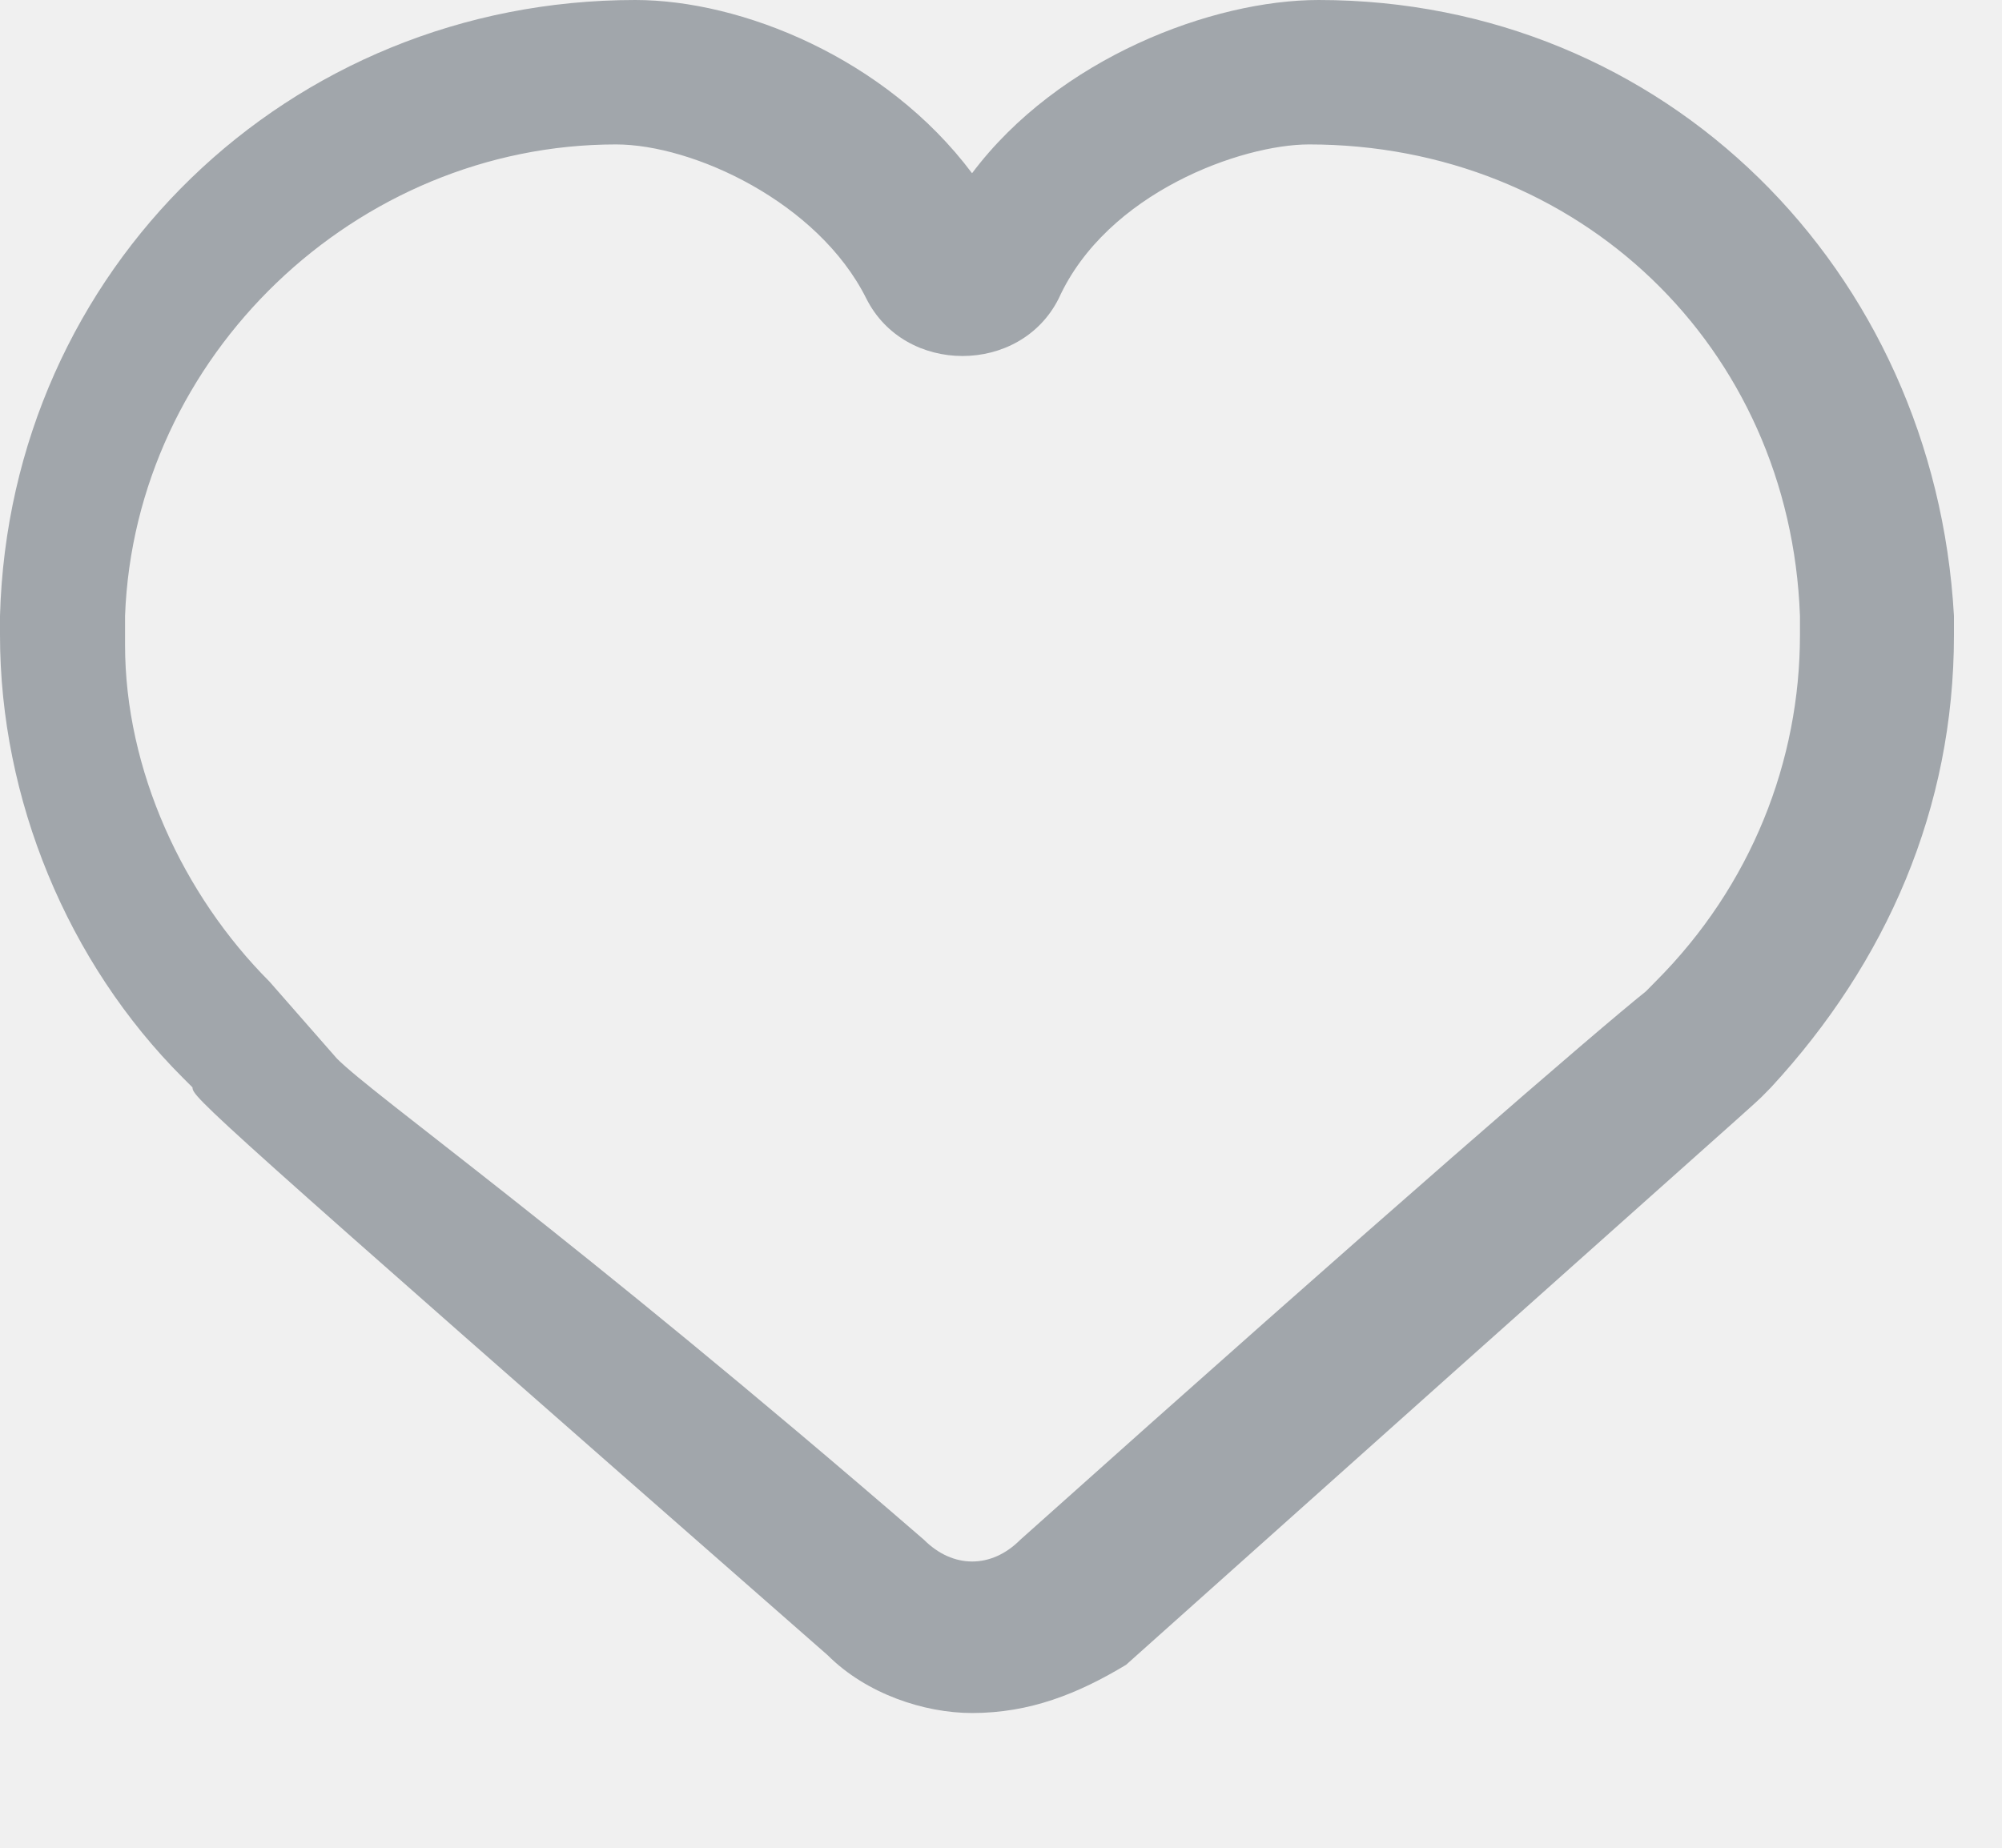
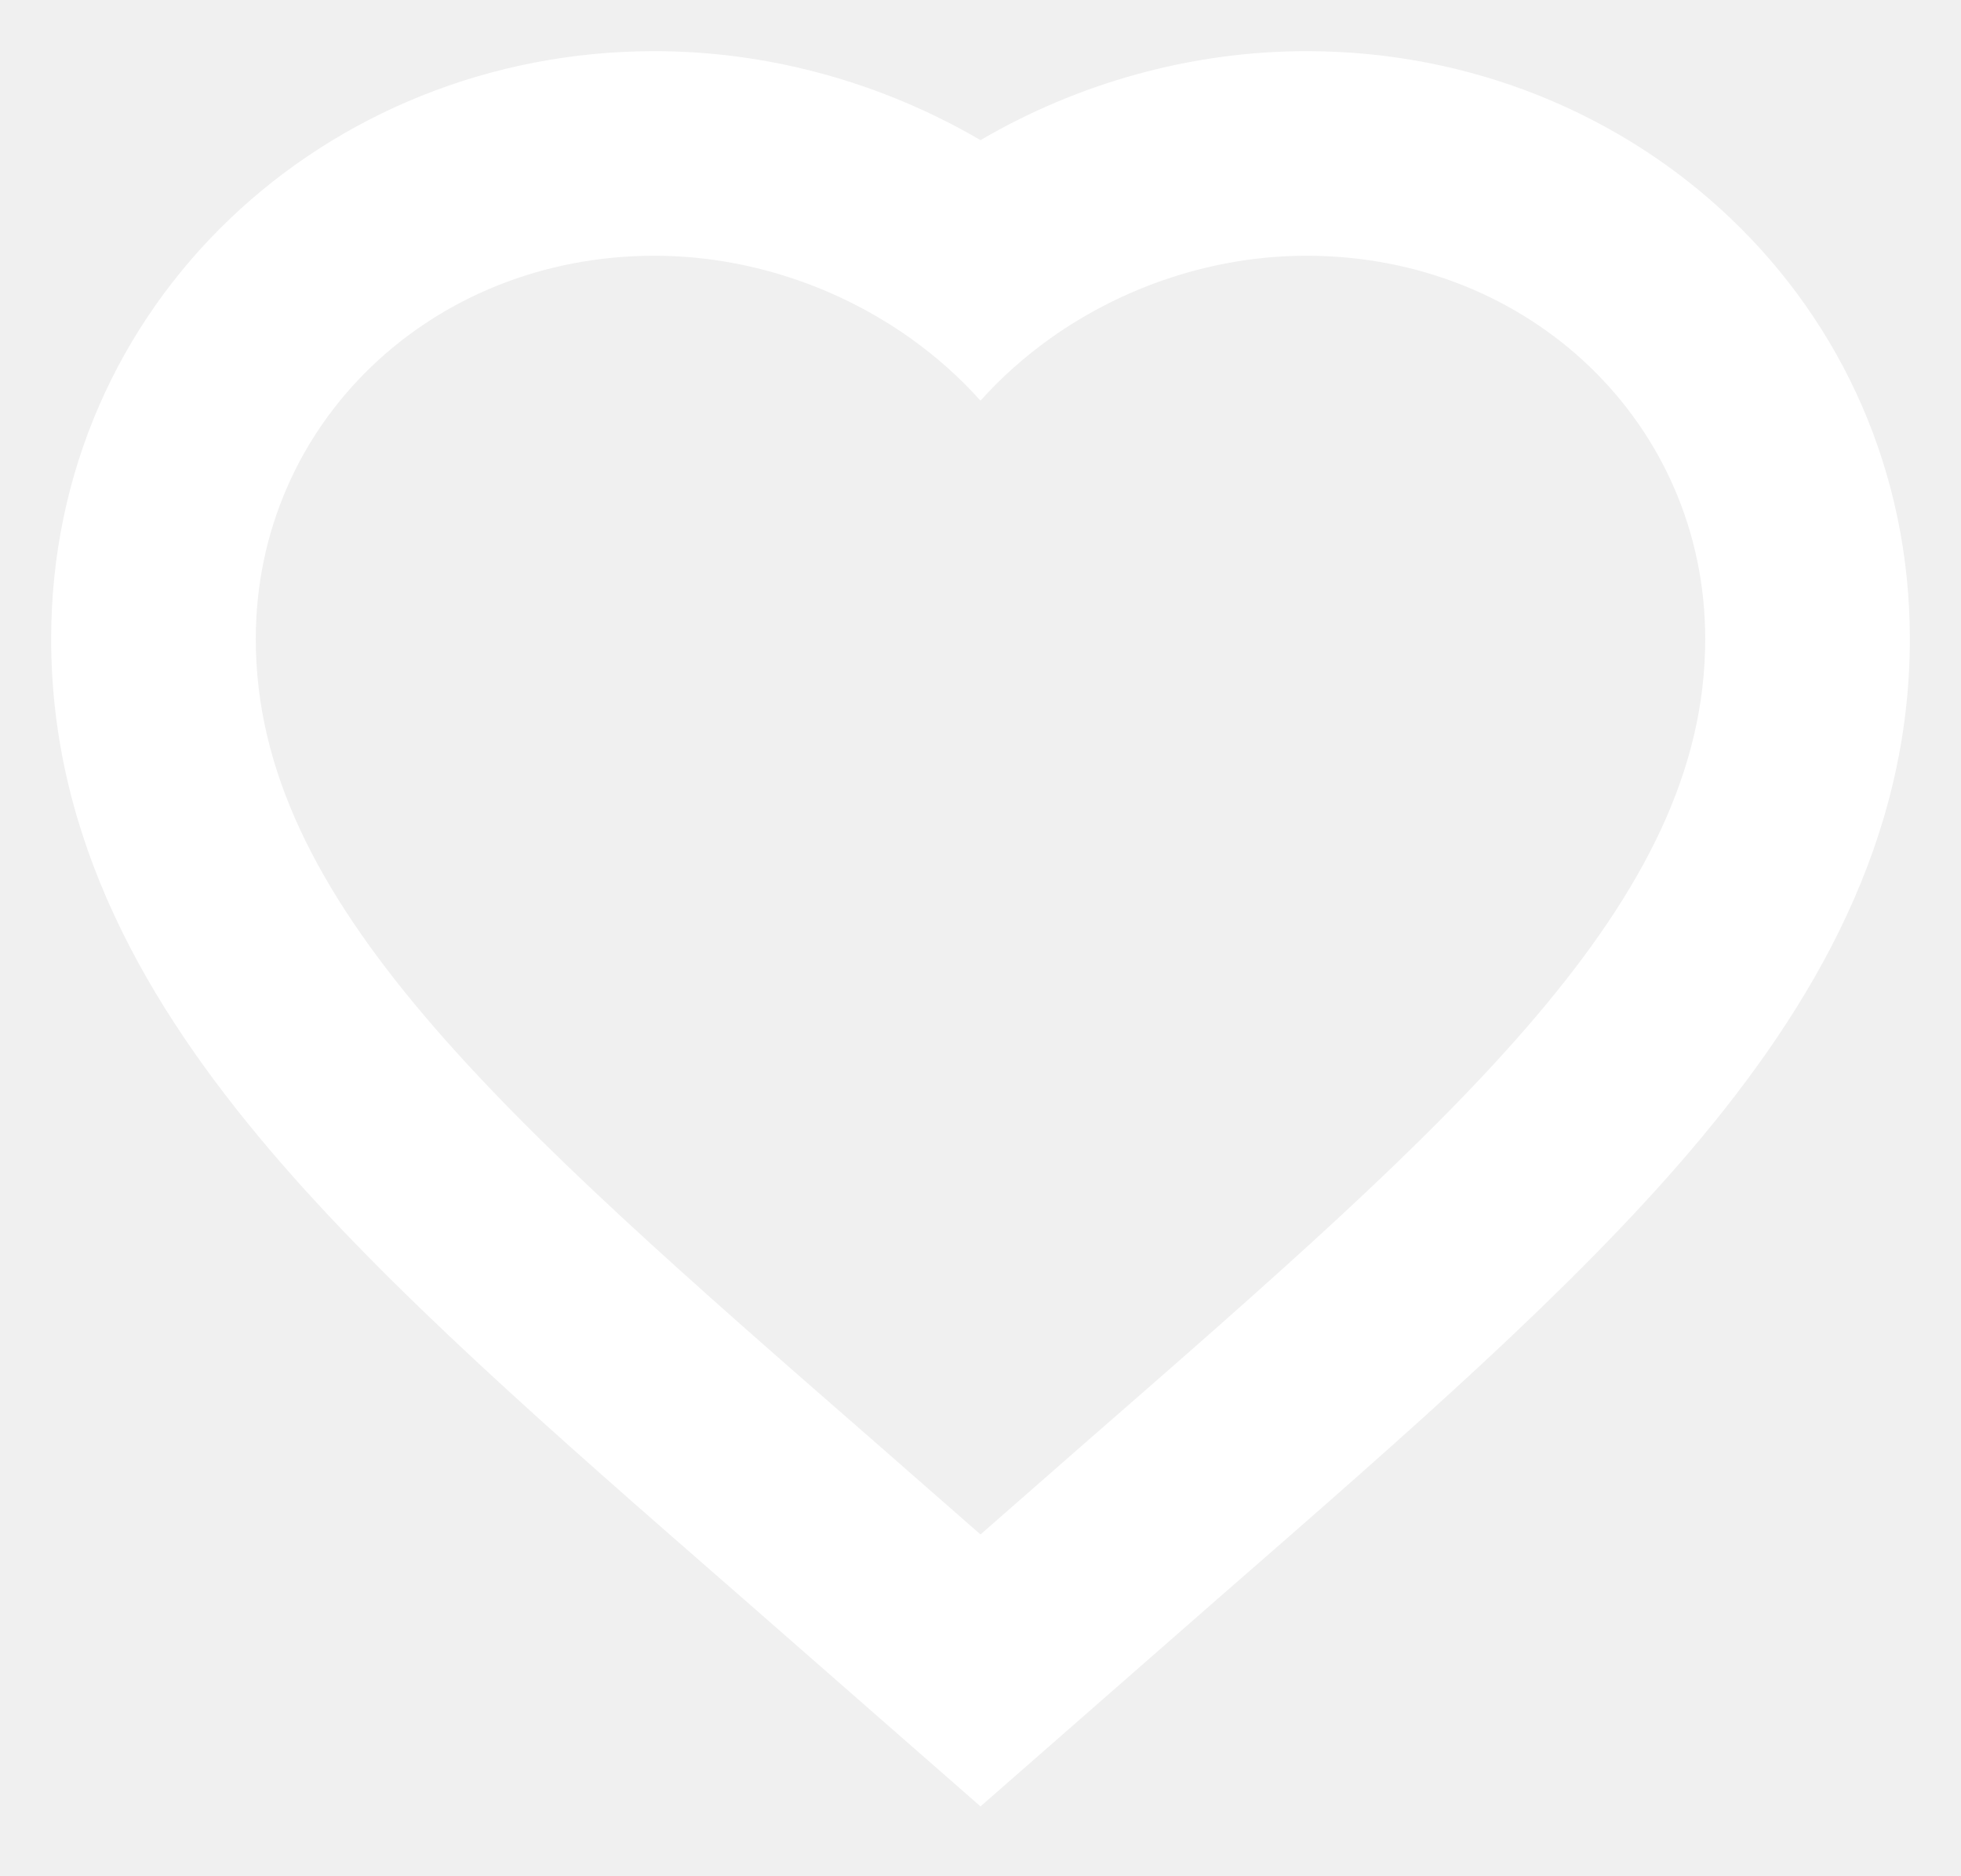
- <svg xmlns="http://www.w3.org/2000/svg" width="13" height="12" viewBox="0 0 13 12" fill="none">
-   <path d="M6.312 11.125C6 11.125 5.625 11 5.375 10.75C1.312 7.188 1.25 7.125 1.25 7.062L1.188 7C0.437 6.25 0 5.188 0 4.125V4C0.062 1.75 1.875 0 4.125 0C4.812 0 5.75 0.375 6.312 1.125C6.875 0.375 7.875 0 8.562 0C10.812 0 12.562 1.75 12.688 4V4.125C12.688 5.25 12.25 6.25 11.5 7.062L11.438 7.125C11.375 7.188 10.875 7.625 7.312 10.812C7 11 6.688 11.125 6.312 11.125ZM2.188 6.875C2.438 7.125 3.688 8 6 10C6.188 10.188 6.438 10.188 6.625 10C9 7.875 10.375 6.688 10.688 6.438L10.75 6.375C11.375 5.75 11.688 4.938 11.688 4.125V4C11.625 2.25 10.25 0.938 8.5 0.938C8.062 0.938 7.188 1.25 6.875 1.938C6.75 2.188 6.5 2.312 6.25 2.312C6 2.312 5.75 2.188 5.625 1.938C5.312 1.312 4.5 0.938 4 0.938C2.312 0.938 0.875 2.312 0.812 4V4.188C0.812 5 1.188 5.812 1.75 6.375L2.188 6.875Z" fill="#6C757D" fill-opacity="0.6" />
+ <svg xmlns="http://www.w3.org/2000/svg" width="23" height="22" viewBox="0 0 23 22" fill="none">
+   <path fill-rule="evenodd" clip-rule="evenodd" d="M11.5 18L10.268 16.921C5.89 13.104 3 10.578 3 7.496C3 4.97 5.057 3 7.675 3C8.767 3 9.826 3.361 10.679 3.968C10.981 4.183 11.258 4.429 11.5 4.7C11.742 4.429 12.019 4.183 12.321 3.968C13.174 3.361 14.233 3 15.325 3C17.943 3 20 4.97 20 7.496C20 10.578 17.11 13.104 12.732 16.921L11.5 18ZM14.313 18.727L11.5 21.19L8.69 18.73L8.596 18.648C6.492 16.813 4.554 15.124 3.163 13.487C1.729 11.799 0.6 9.857 0.6 7.496C0.6 3.554 3.824 0.6 7.675 0.6C9.039 0.6 10.363 0.979 11.5 1.644C12.637 0.979 13.961 0.6 15.325 0.6C19.176 0.6 22.4 3.554 22.4 7.496C22.4 9.857 21.271 11.799 19.837 13.487C18.445 15.124 16.508 16.813 14.404 18.648L14.313 18.727Z" fill="white" />
</svg>
